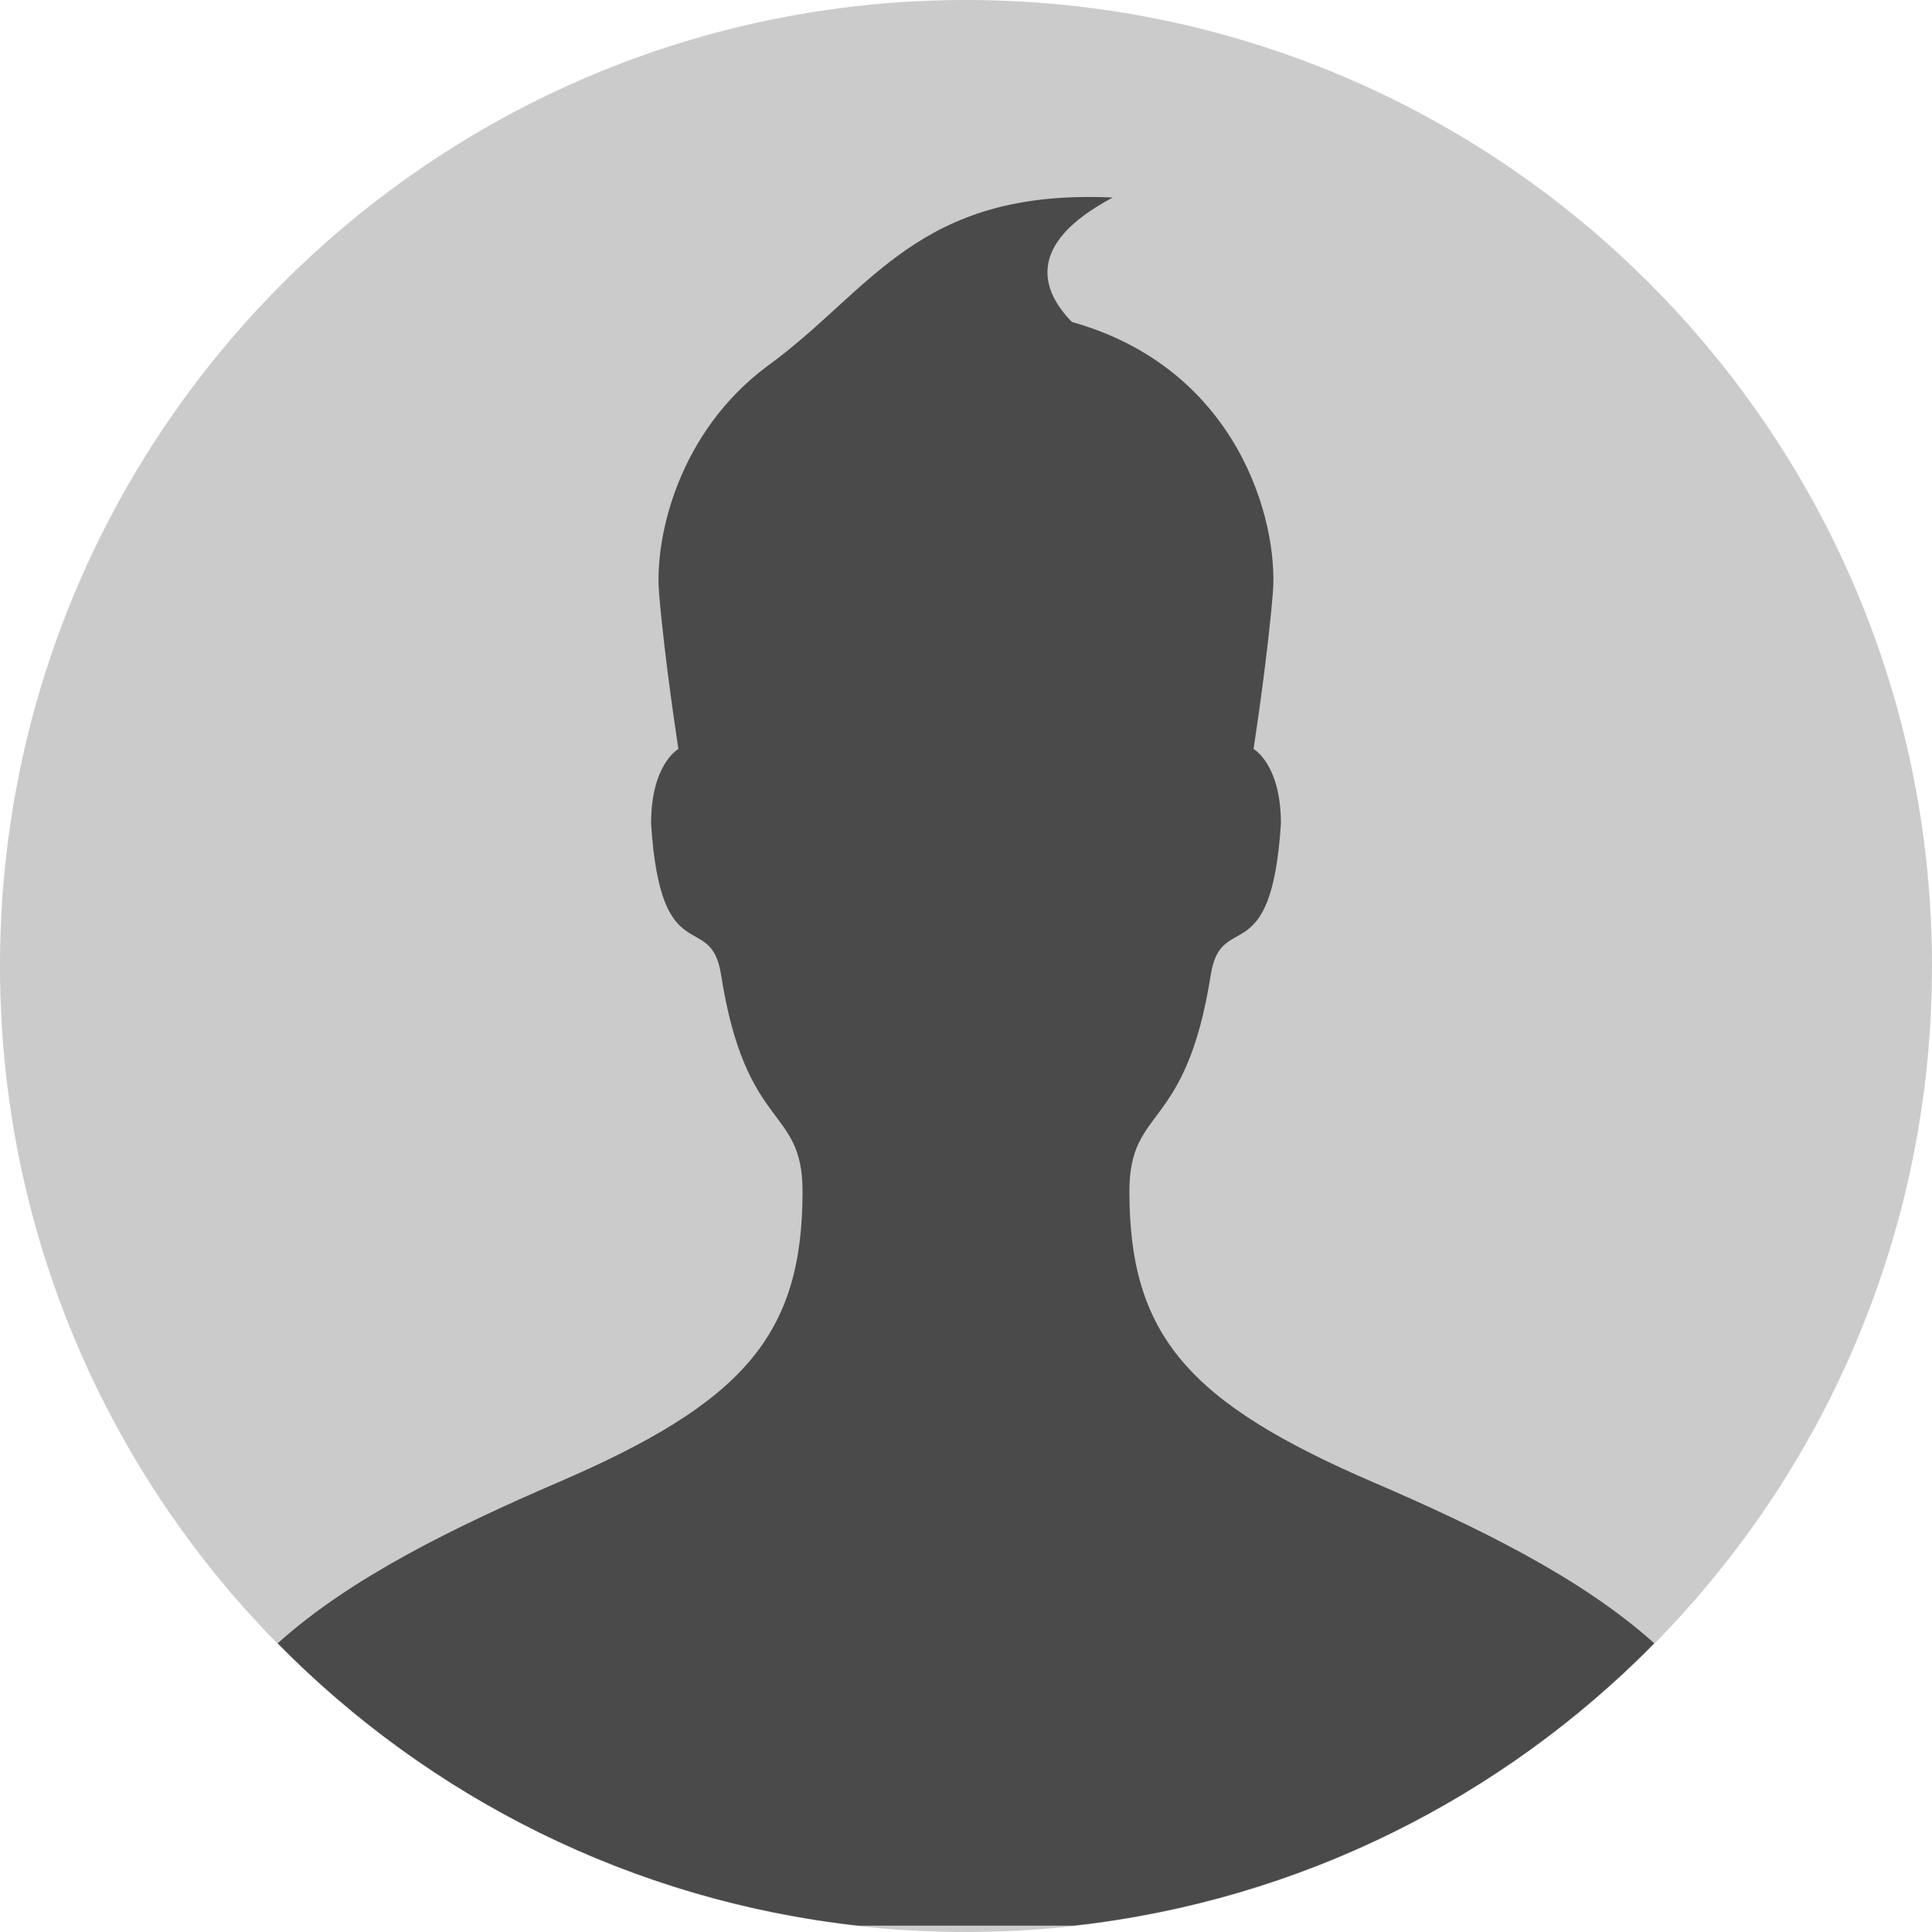
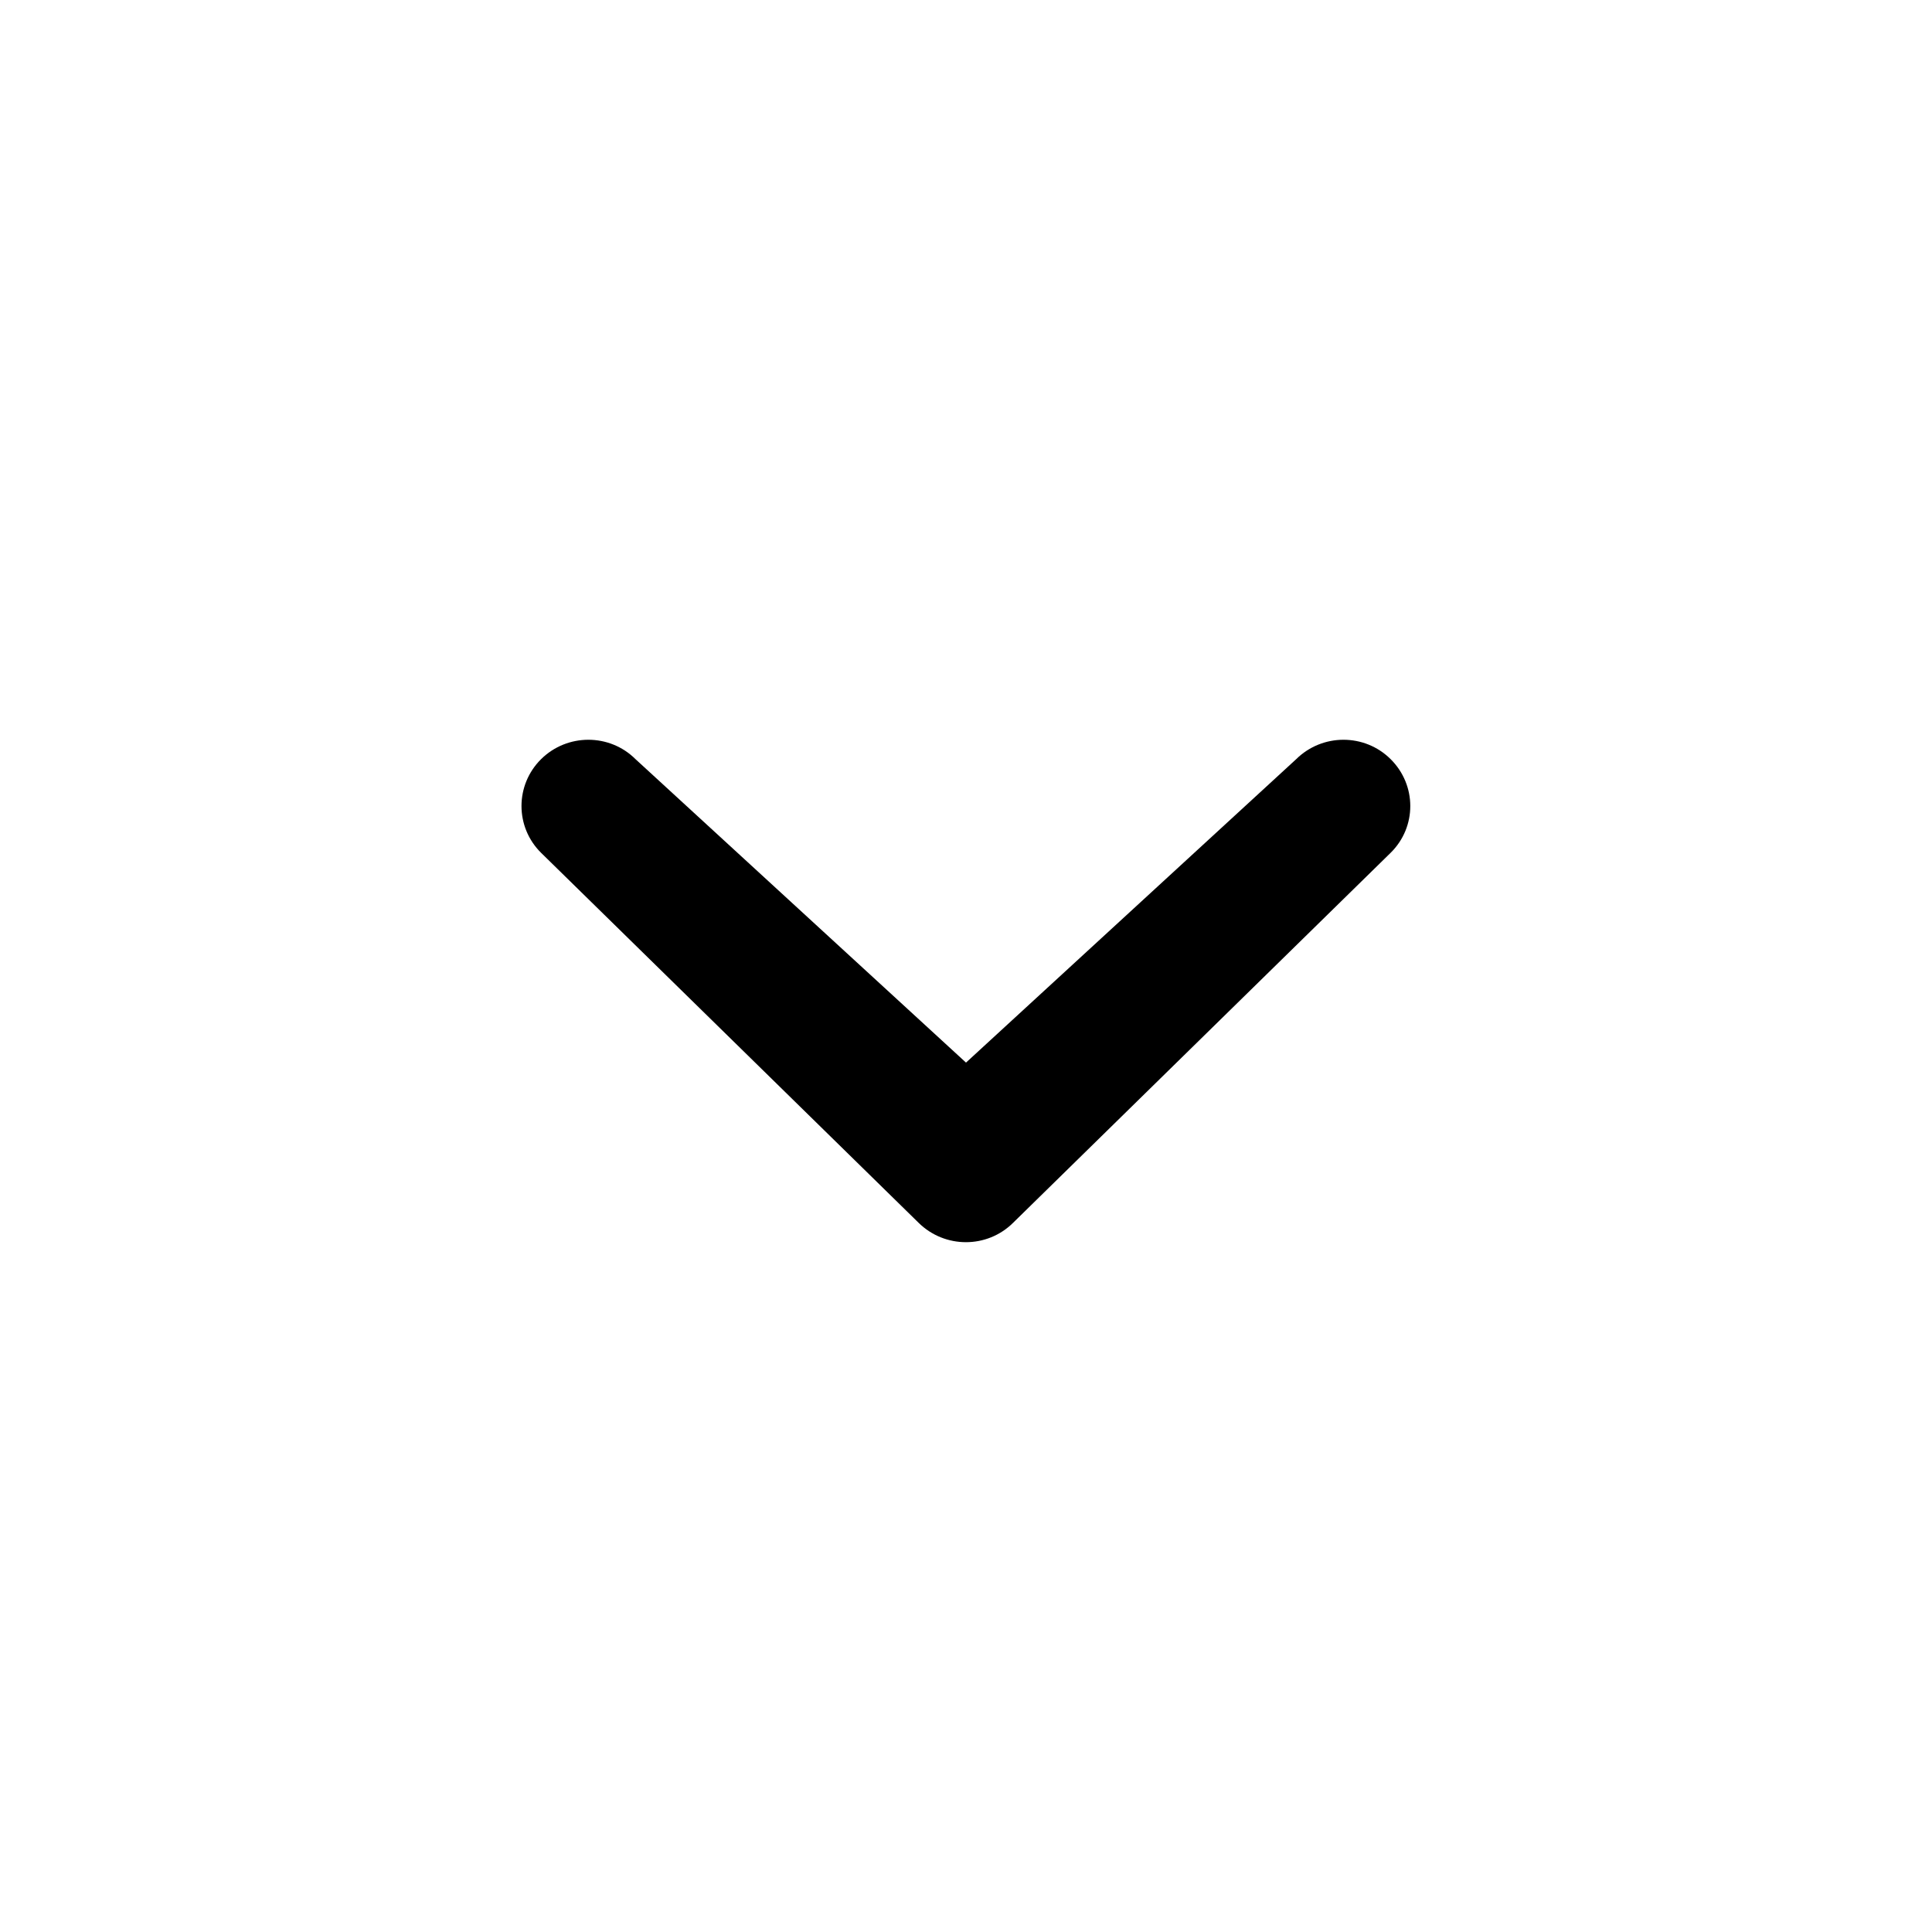
- <svg xmlns="http://www.w3.org/2000/svg" width="40px" height="40px" viewBox="0 0 40 40" version="1.1">
-   <defs />
-   <g id="Page-1" stroke="none" stroke-width="1" fill="none" fill-rule="evenodd">
-     <g id="Artboard-10">
-       <g id="Group-11">
-         <g id="Page-1">
-           <path d="M40,20 C40,31.046 31.046,40 20,40 C8.954,40 0,31.046 0,20 C0,8.954 8.954,0 20,0 C31.046,0 40,8.954 40,20" id="Fill-1" fill="#CCCBCB" />
-           <path d="M11.547,30.694 C9.42,31.612 7.26,32.661 5.749,34.023 C8.887,37.212 13.085,39.349 17.774,39.869 L22.225,39.869 C26.914,39.349 31.111,37.212 34.25,34.023 C32.738,32.661 30.577,31.613 28.449,30.696 C24.609,29.043 23.383,27.651 23.383,24.666 C23.383,22.876 24.552,23.46 25.068,20.18 C25.284,18.817 26.321,20.159 26.52,17.052 C26.52,15.816 25.953,15.507 25.953,15.507 C25.953,15.507 26.239,13.673 26.354,12.264 C26.47,10.788 25.633,7.633 22.193,6.666 C21.59,6.051 21.183,5.073 23.038,4.09 C18.984,3.9 18.043,6.021 15.885,7.581 C14.048,8.948 13.554,11.113 13.644,12.264 C13.76,13.673 14.046,15.507 14.046,15.507 C14.046,15.507 13.48,15.814 13.48,17.05 C13.677,20.156 14.715,18.817 14.928,20.176 C15.442,23.458 16.616,22.876 16.616,24.665 C16.616,27.647 15.386,29.043 11.547,30.694" id="Fill-3" fill="#4A4A4A" />
-         </g>
-       </g>
-     </g>
-   </g>
+ <svg xmlns="http://www.w3.org/2000/svg" version="1.1" id="Chevron_small_down" x="0px" y="0px" viewBox="0 0 20 20" enable-background="new 0 0 20 20" xml:space="preserve">
+   <path d="M13.418,7.859c0.271-0.268,0.709-0.268,0.978,0c0.27,0.268,0.272,0.701,0,0.969l-3.908,3.83  c-0.27,0.268-0.707,0.268-0.979,0l-3.908-3.83c-0.27-0.267-0.27-0.701,0-0.969c0.271-0.268,0.709-0.268,0.978,0L10,11L13.418,7.859z  " />
</svg>
